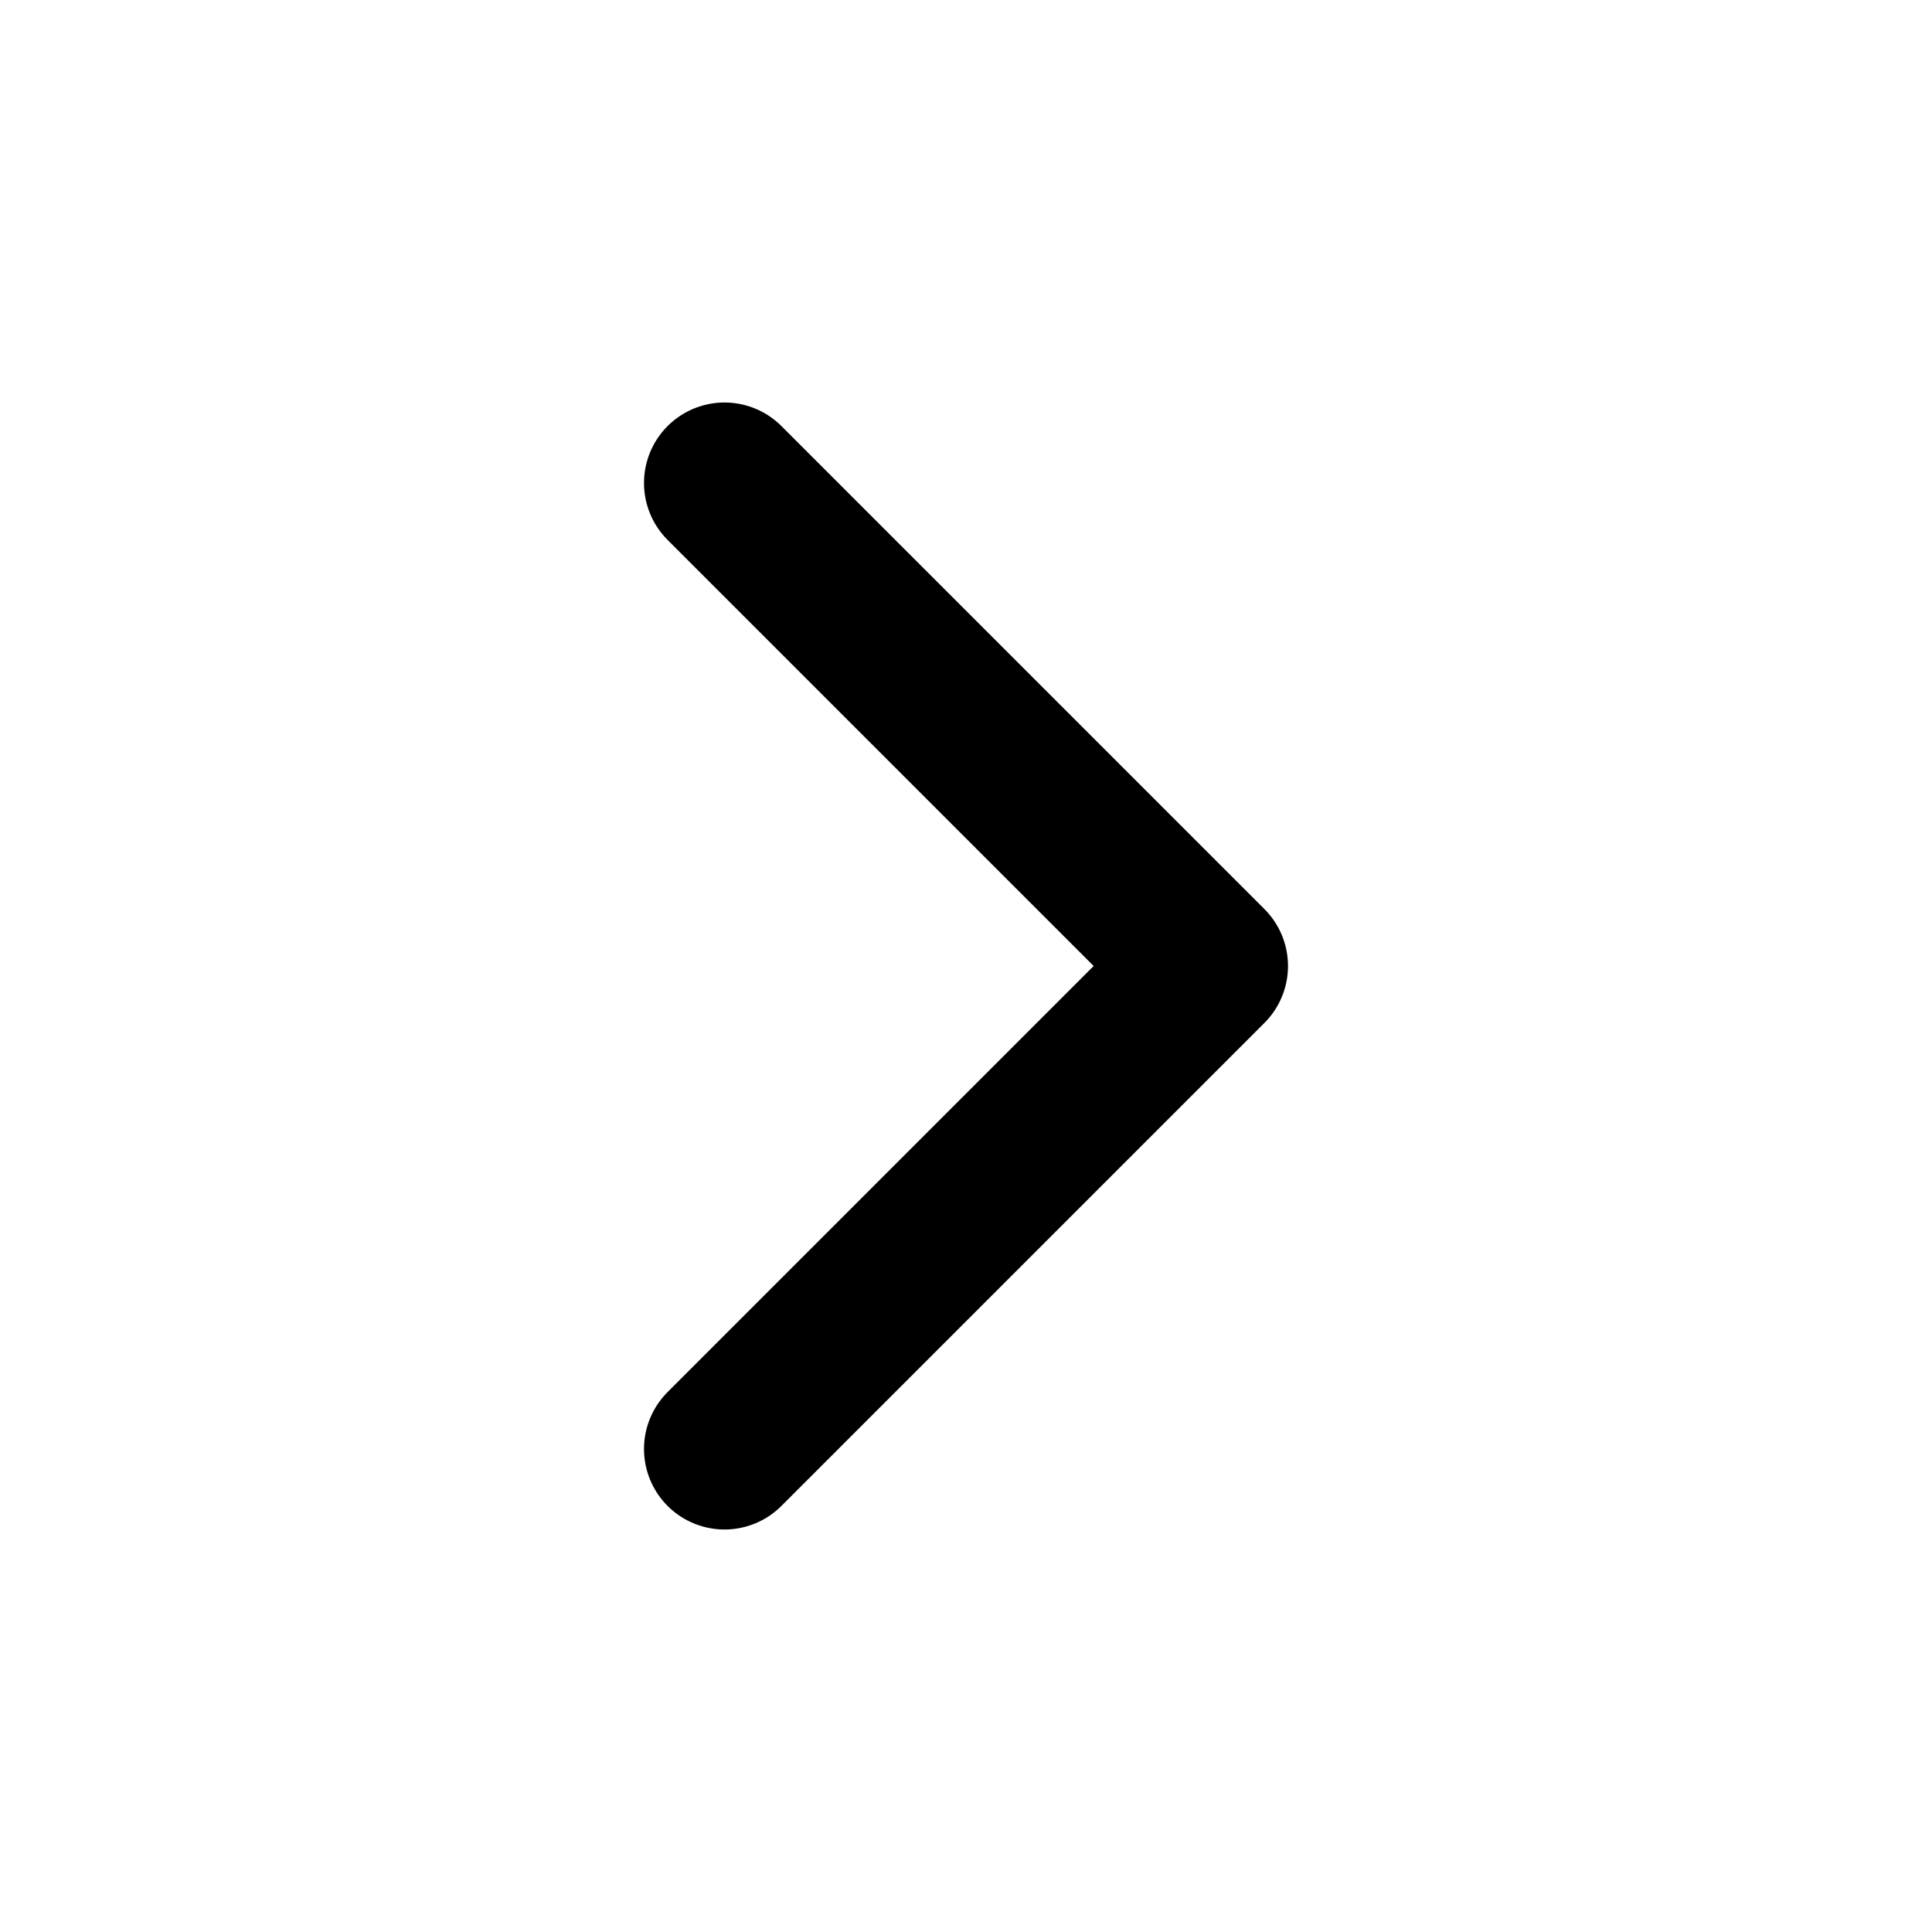
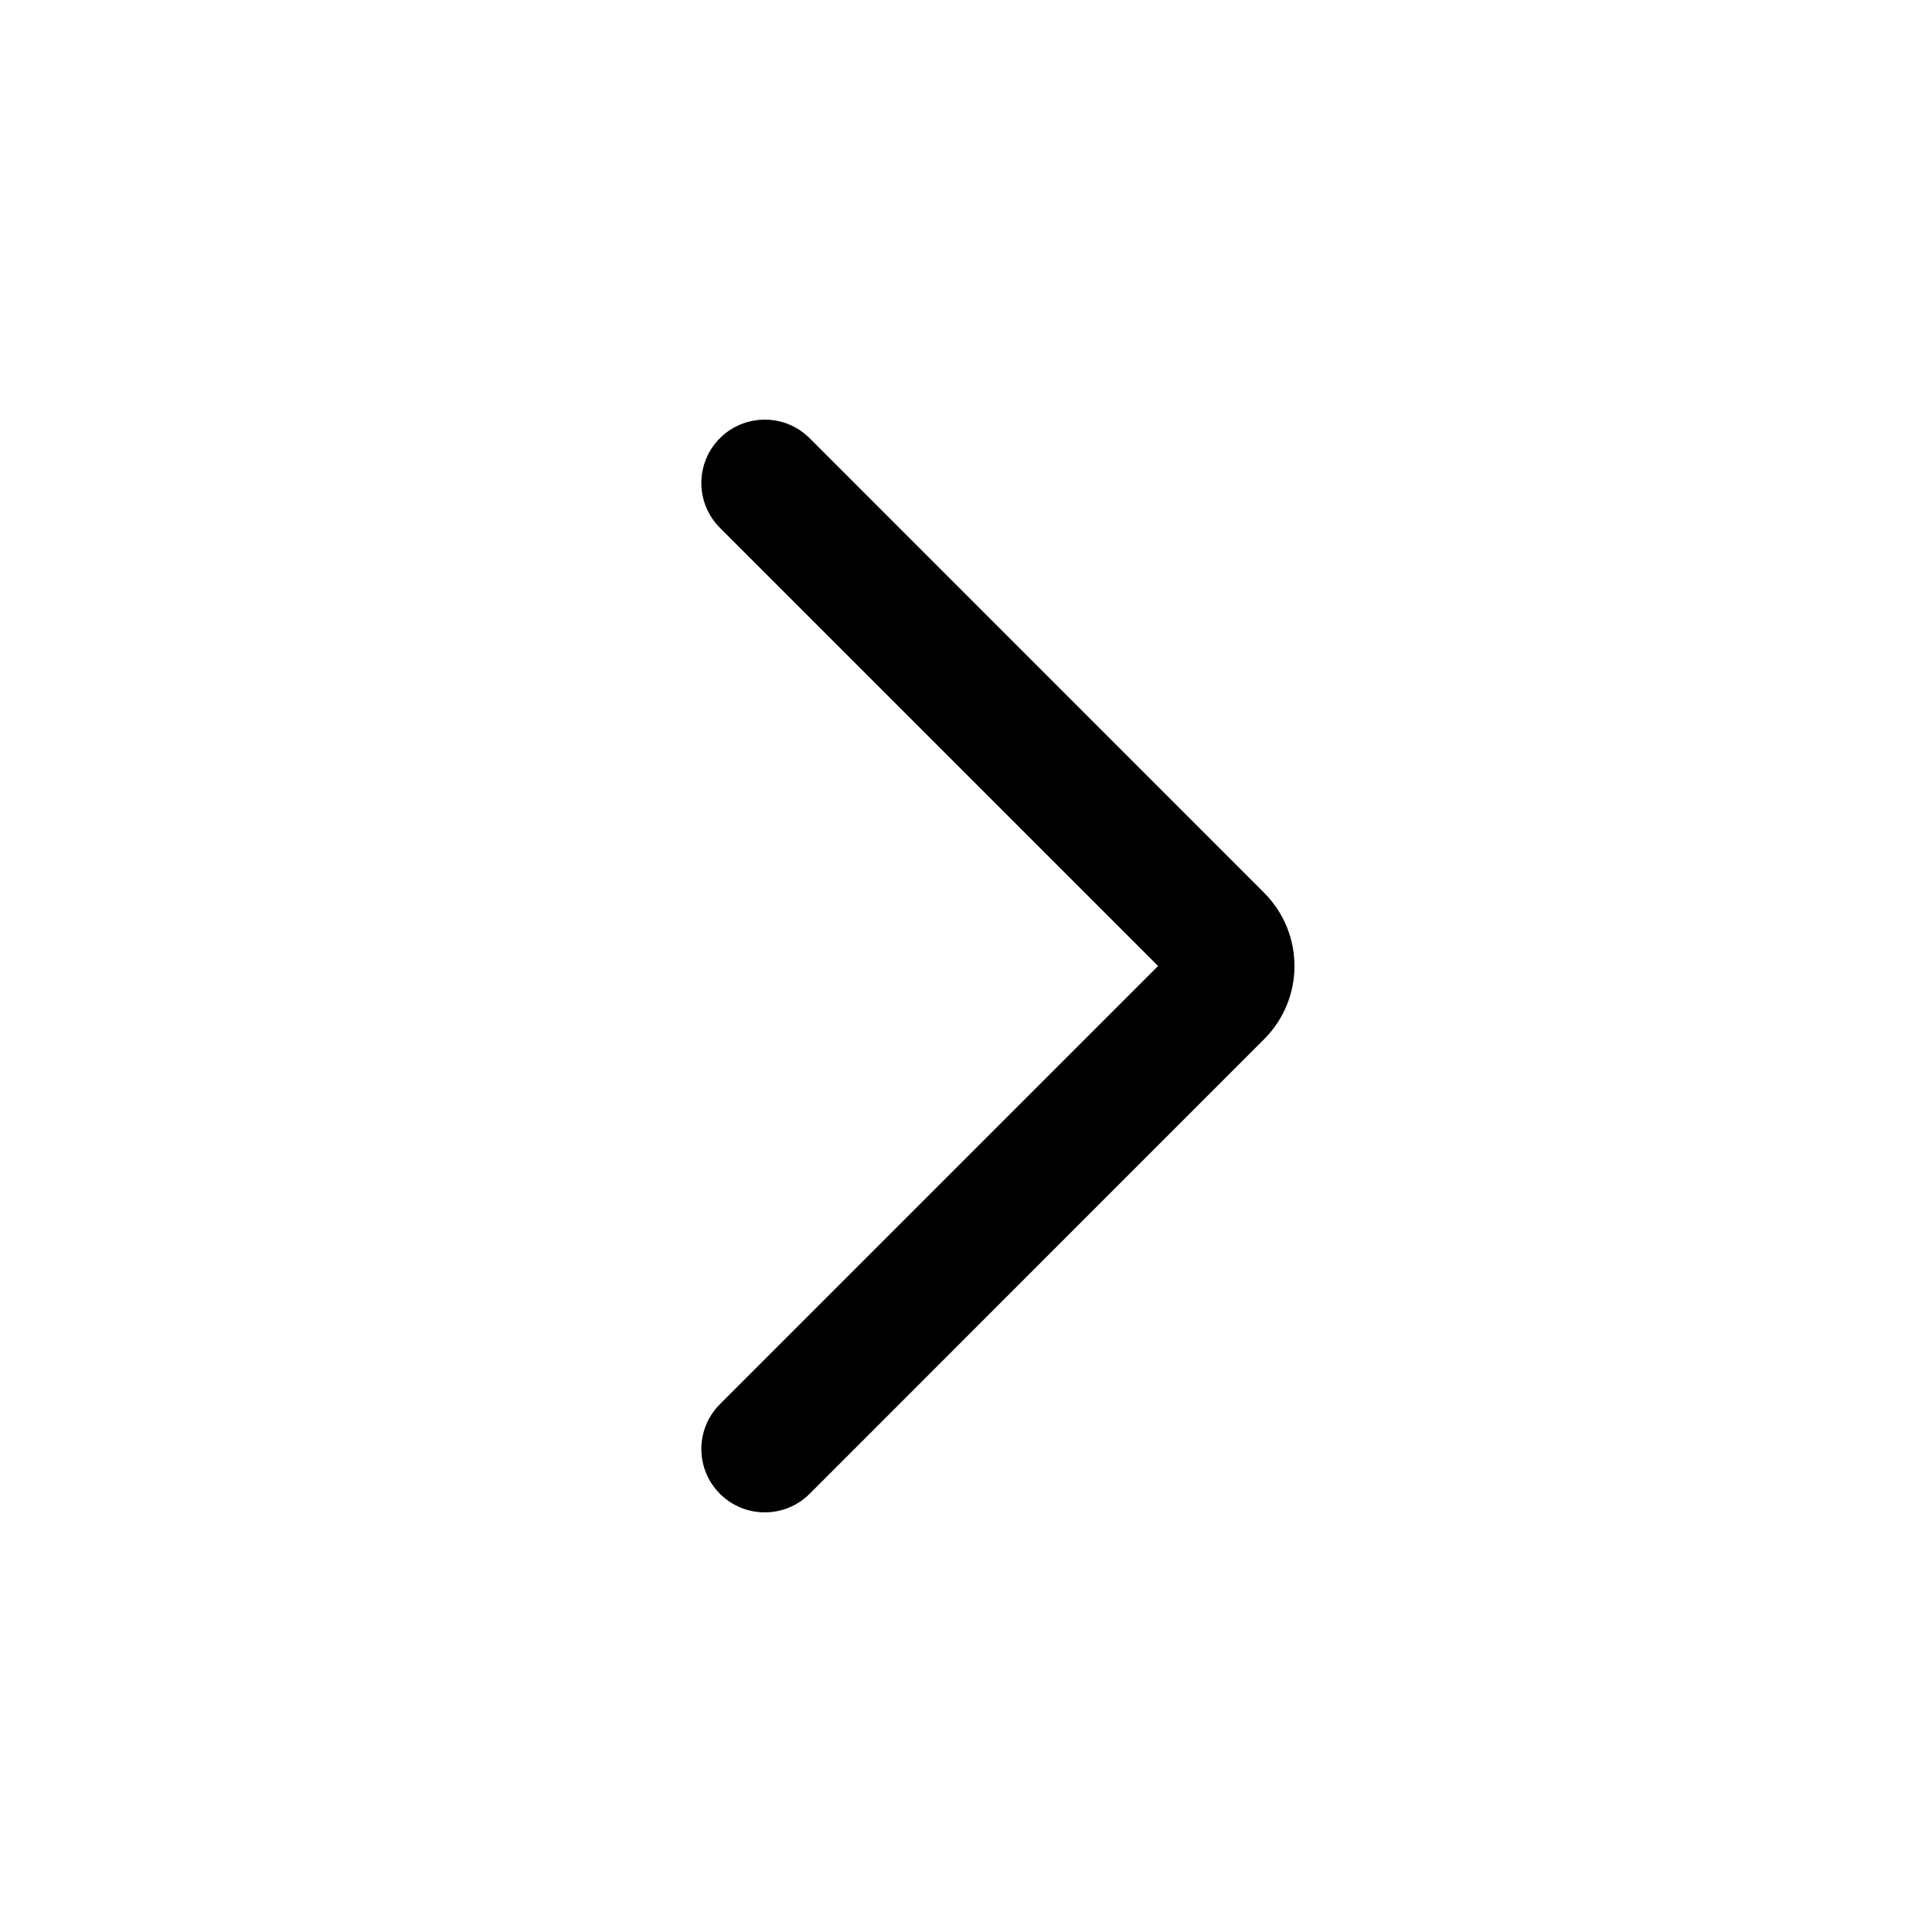
- <svg xmlns="http://www.w3.org/2000/svg" width="24" height="24" viewBox="0 0 24 24" fill="none" stroke="#000" stroke-width="2" stroke-linecap="round" stroke-linejoin="round">
-   <path d="m9 18 6-6-6-6" />
+ <svg xmlns="http://www.w3.org/2000/svg" width="16" height="16" viewBox="0 0 16 16">
+   <path d="M5.962 11.629C5.757 11.834 5.757 12.166 5.962 12.371C6.167 12.576 6.5 12.576 6.705 12.371L10.469 8.606C10.804 8.271 10.804 7.729 10.469 7.394L6.705 3.629C6.5 3.424 6.167 3.424 5.962 3.629C5.757 3.834 5.757 4.166 5.962 4.371L9.591 8L5.962 11.629Z" fill="currentColor" />
</svg>
